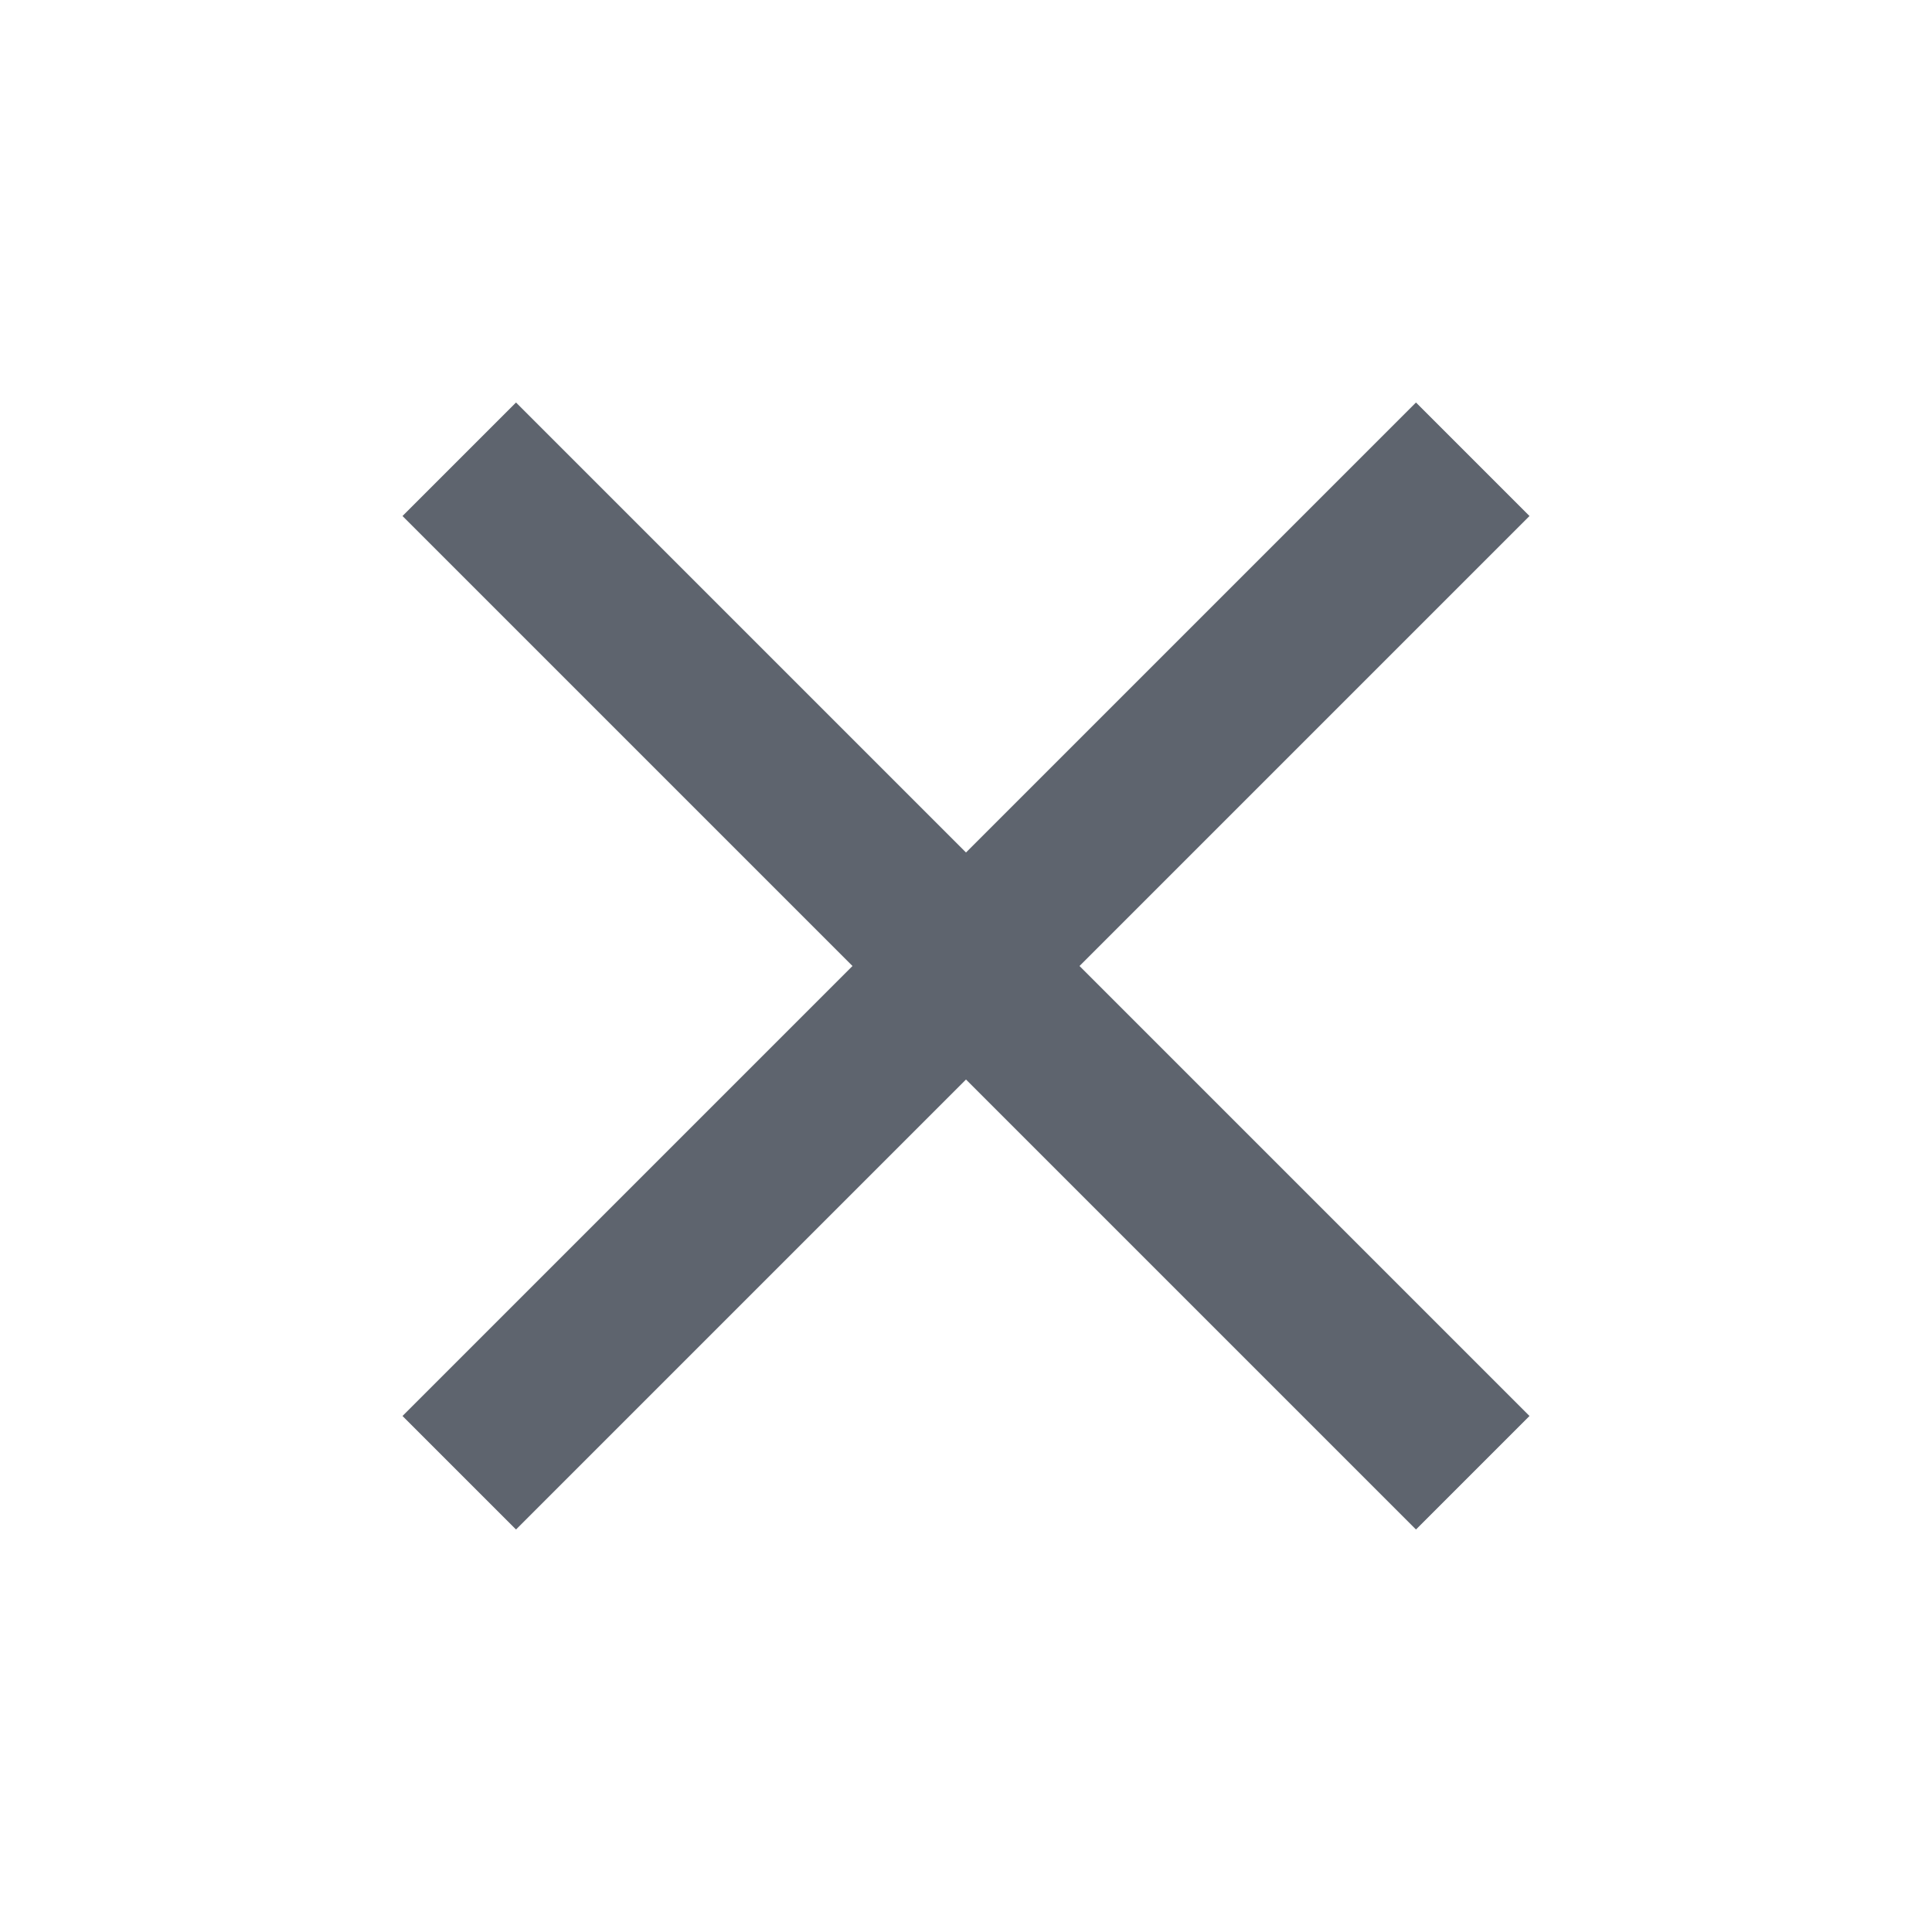
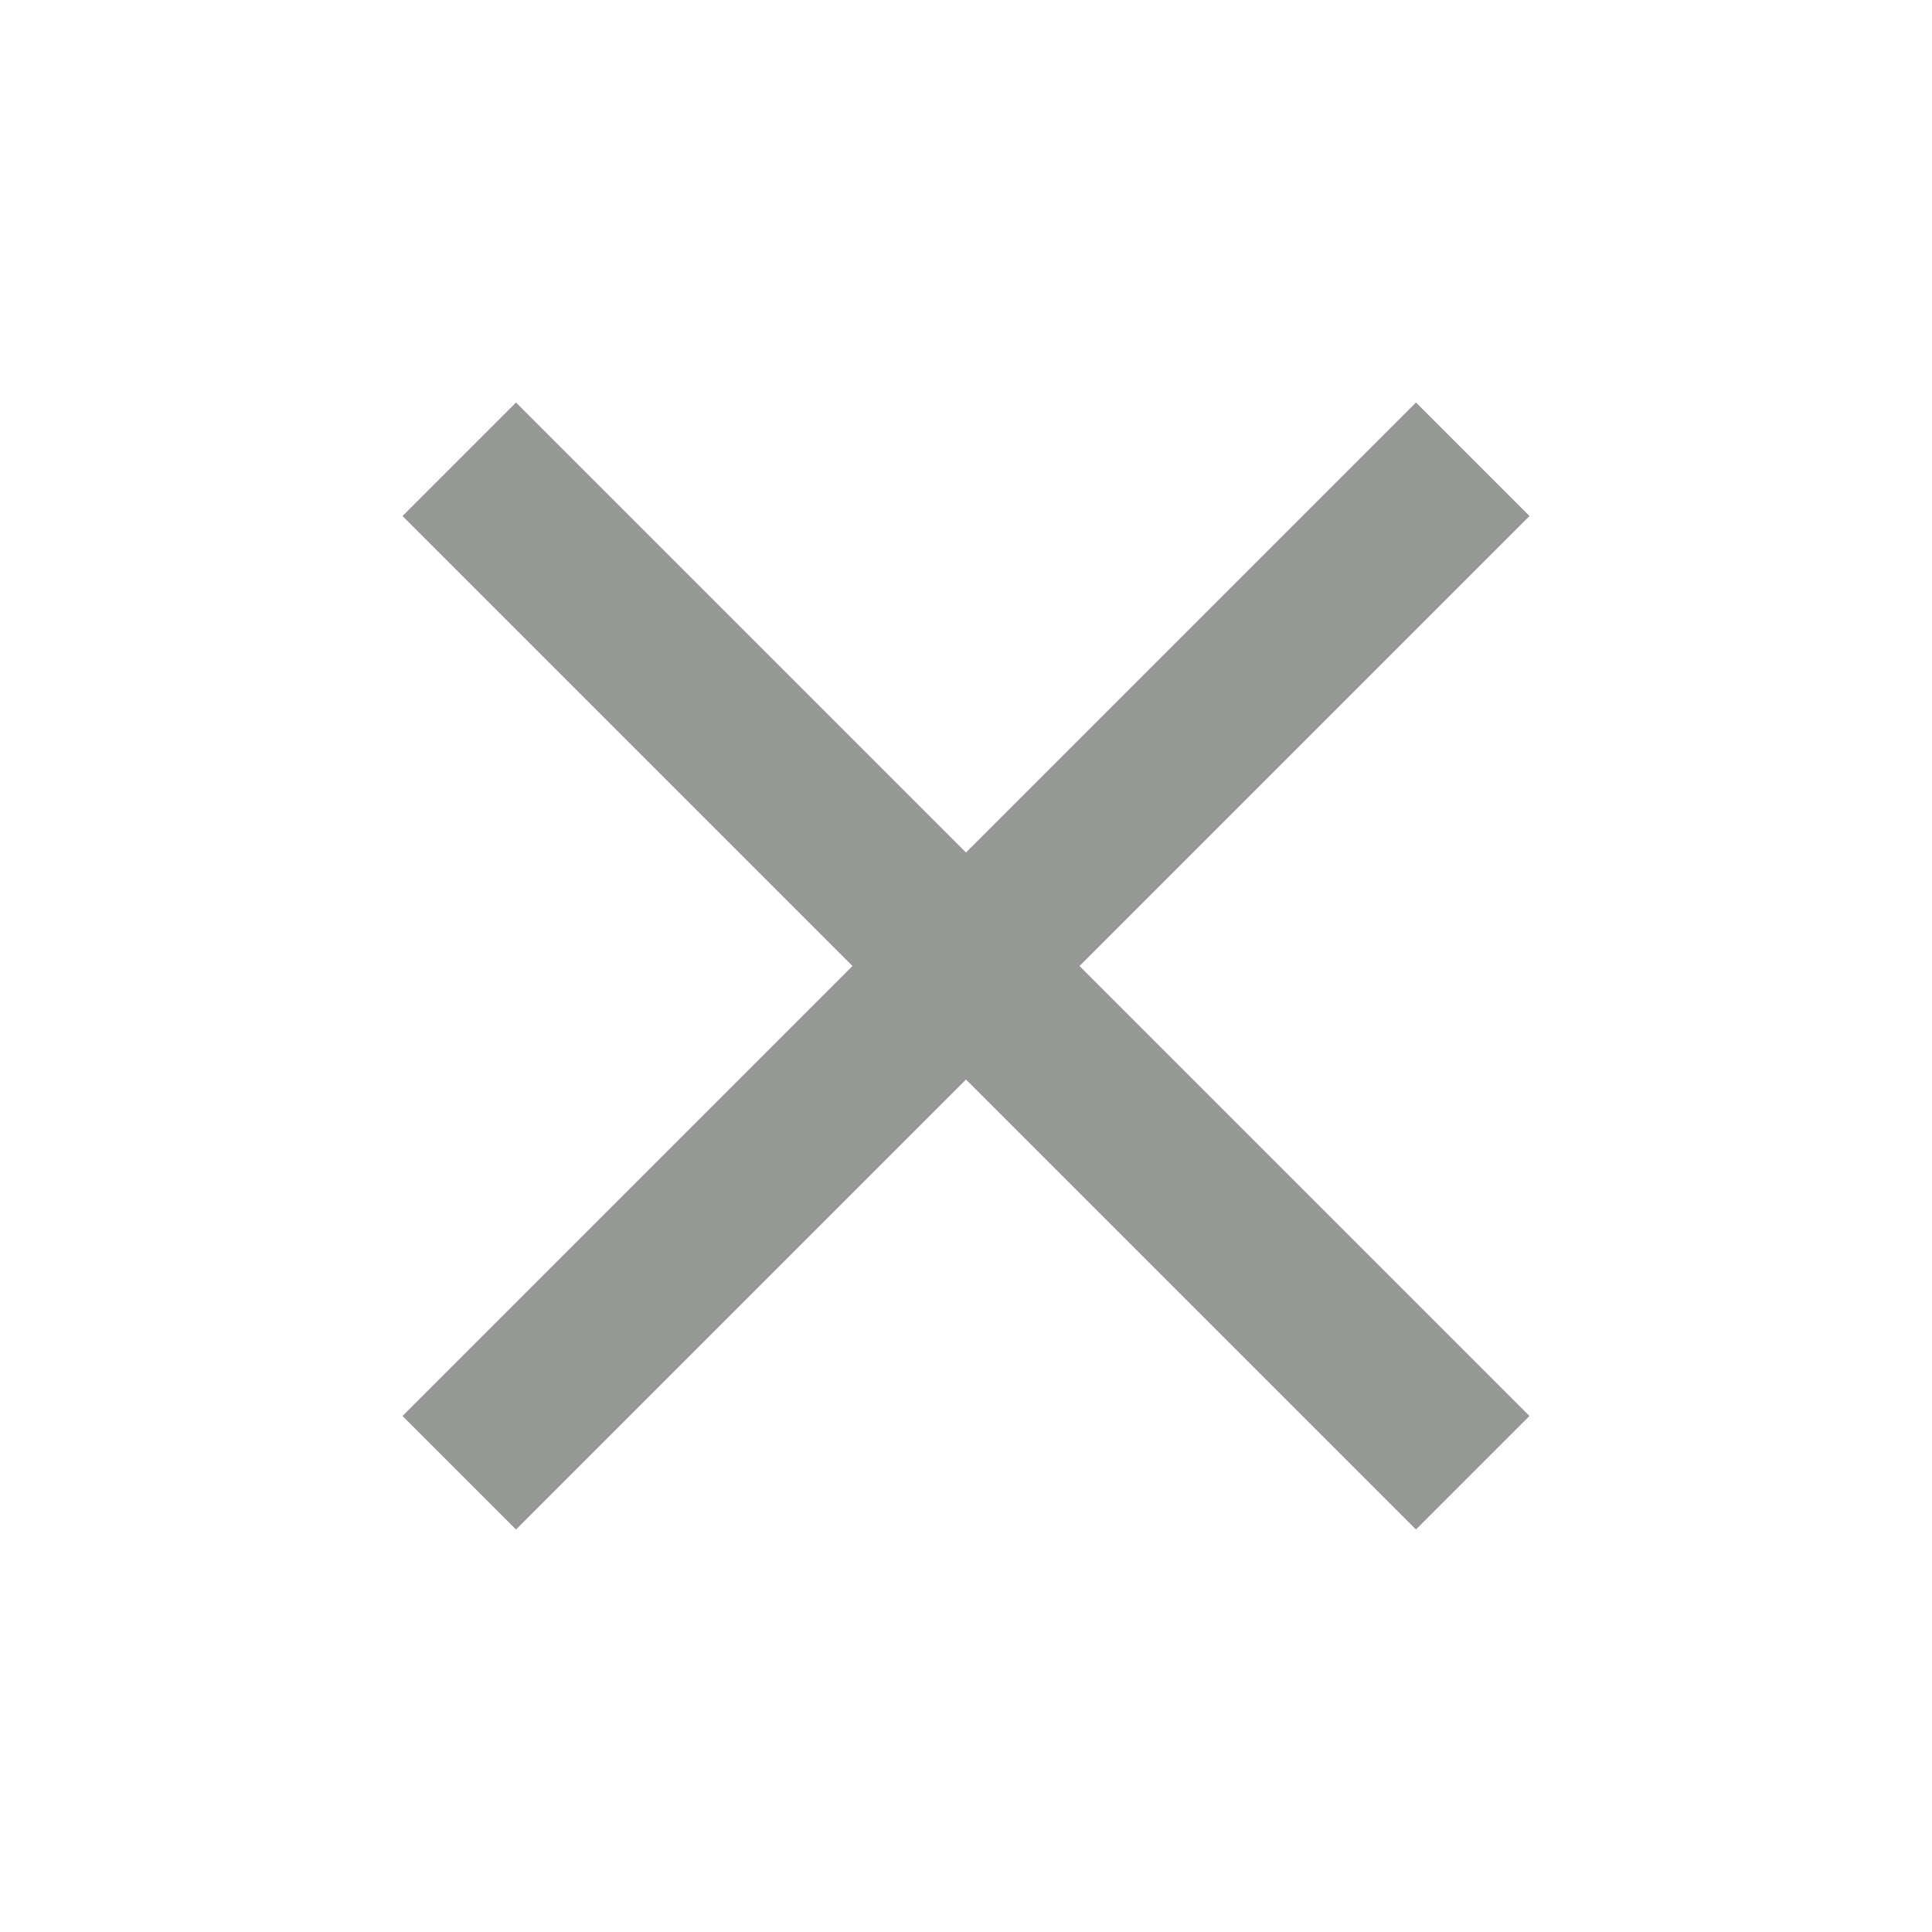
- <svg xmlns="http://www.w3.org/2000/svg" height="24px" viewBox="0 0 24 24" width="24px" fill="#5e646e">
+ <svg xmlns="http://www.w3.org/2000/svg" height="24px" viewBox="0 0 24 24" width="24px" fill="#969896">
  <path d="M0 0h24v24H0V0z" fill="none" />
  <path d="M19 6.41L17.59 5 12 10.59 6.41 5 5 6.41 10.59 12 5 17.59 6.41 19 12 13.41 17.59 19 19 17.59 13.41 12 19 6.41z" />
</svg>
